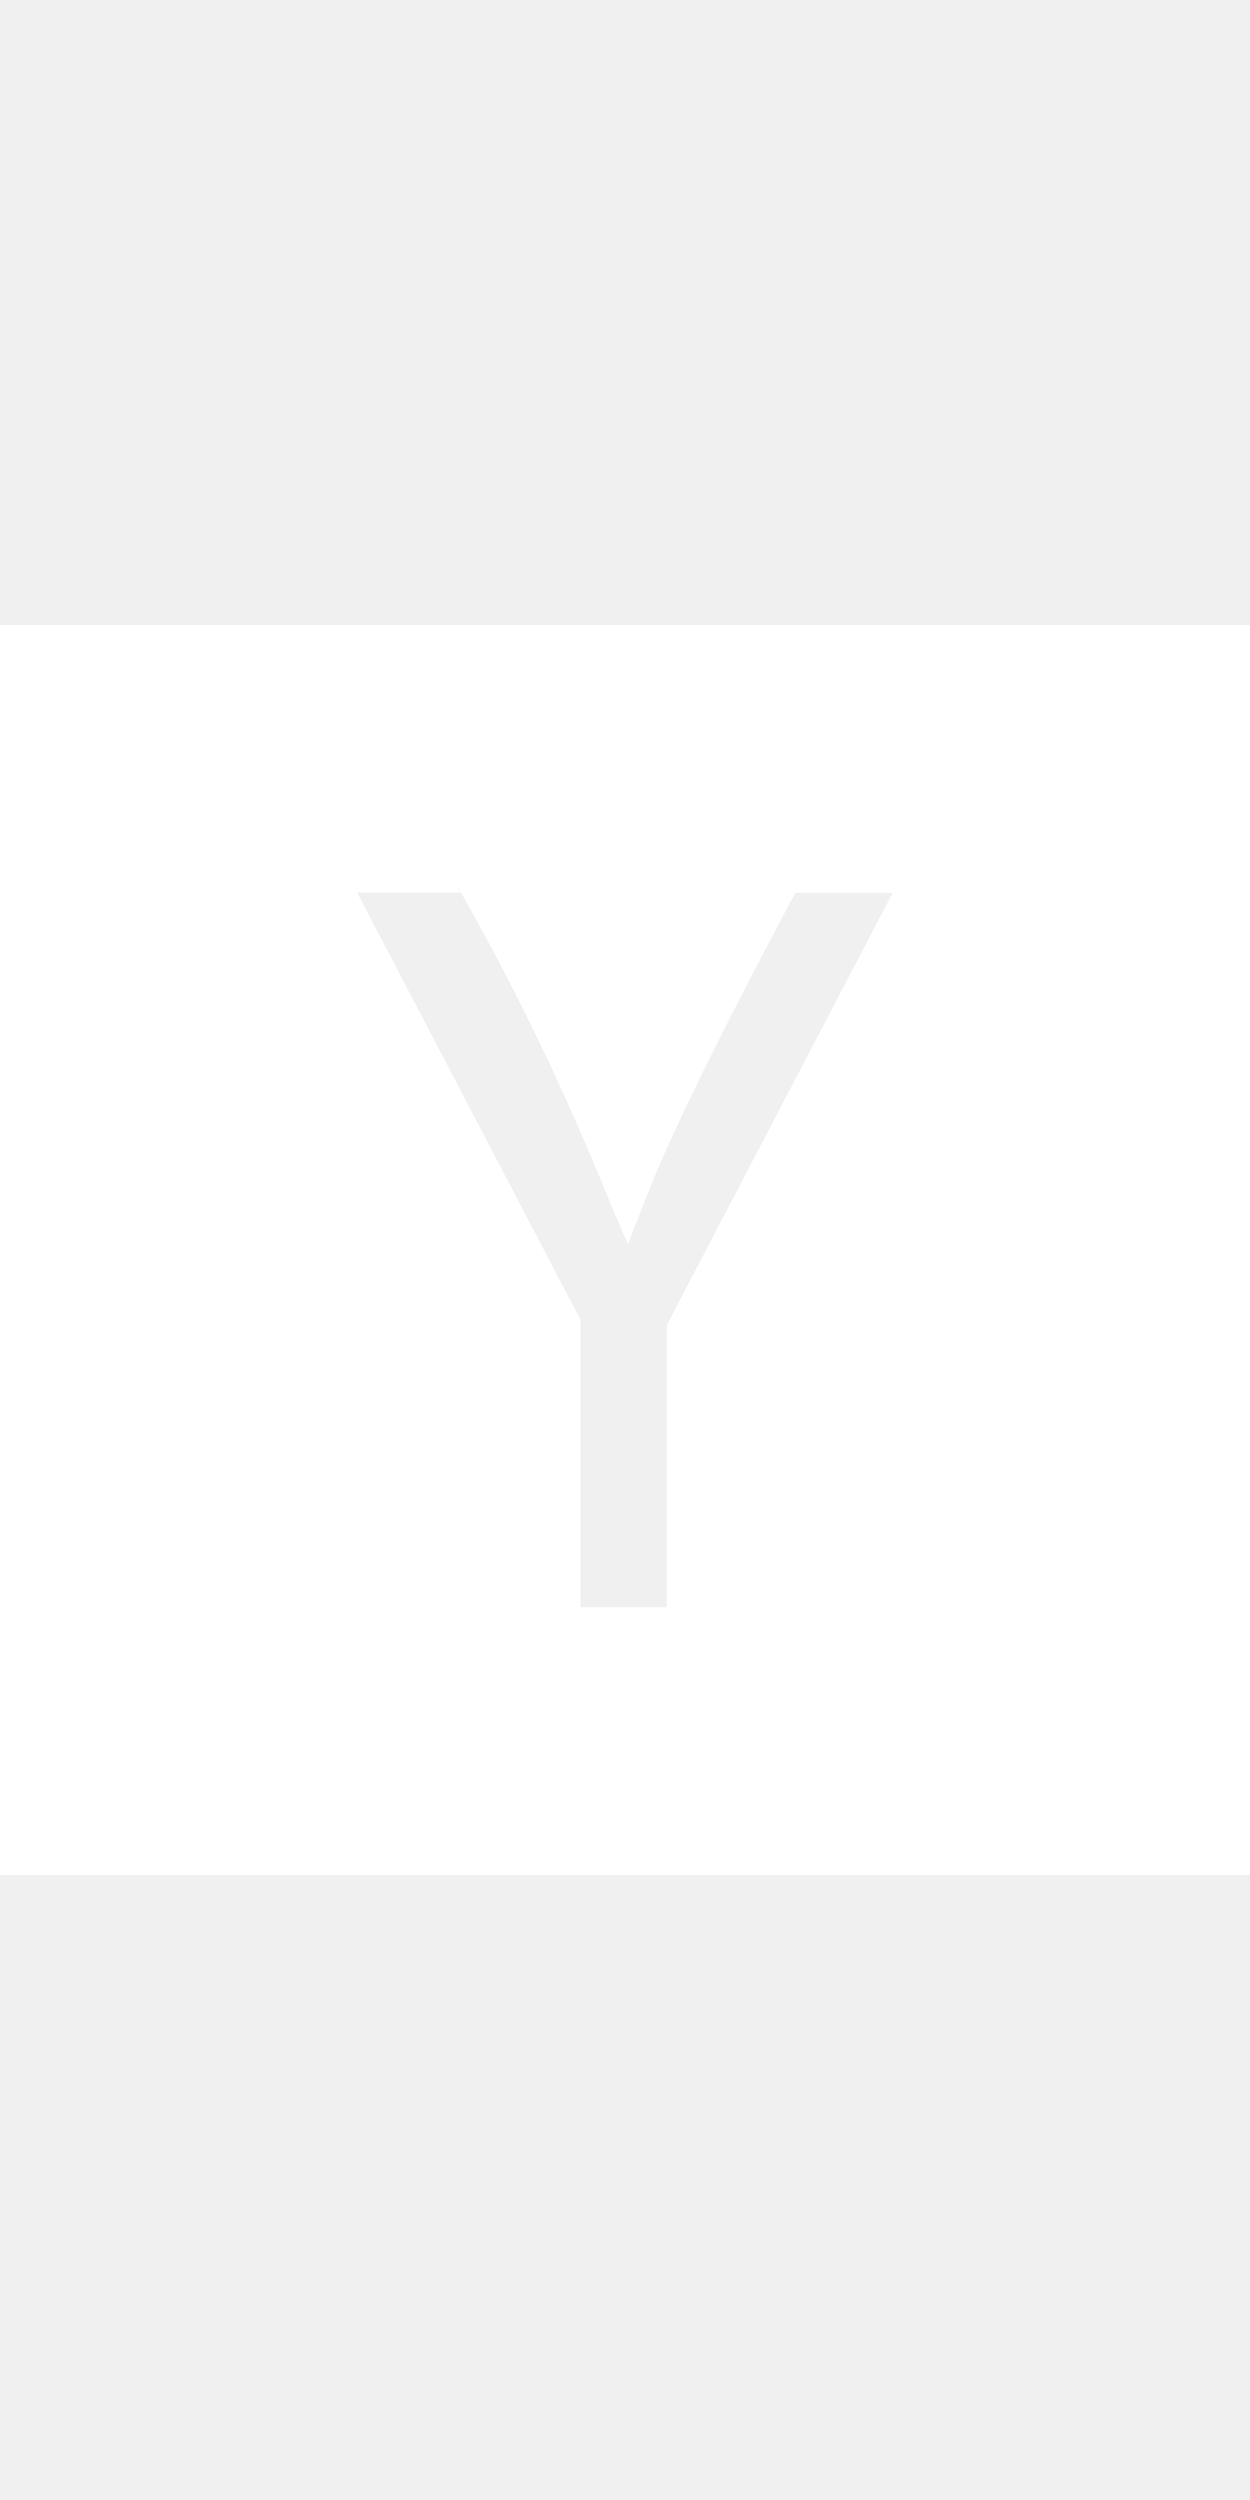
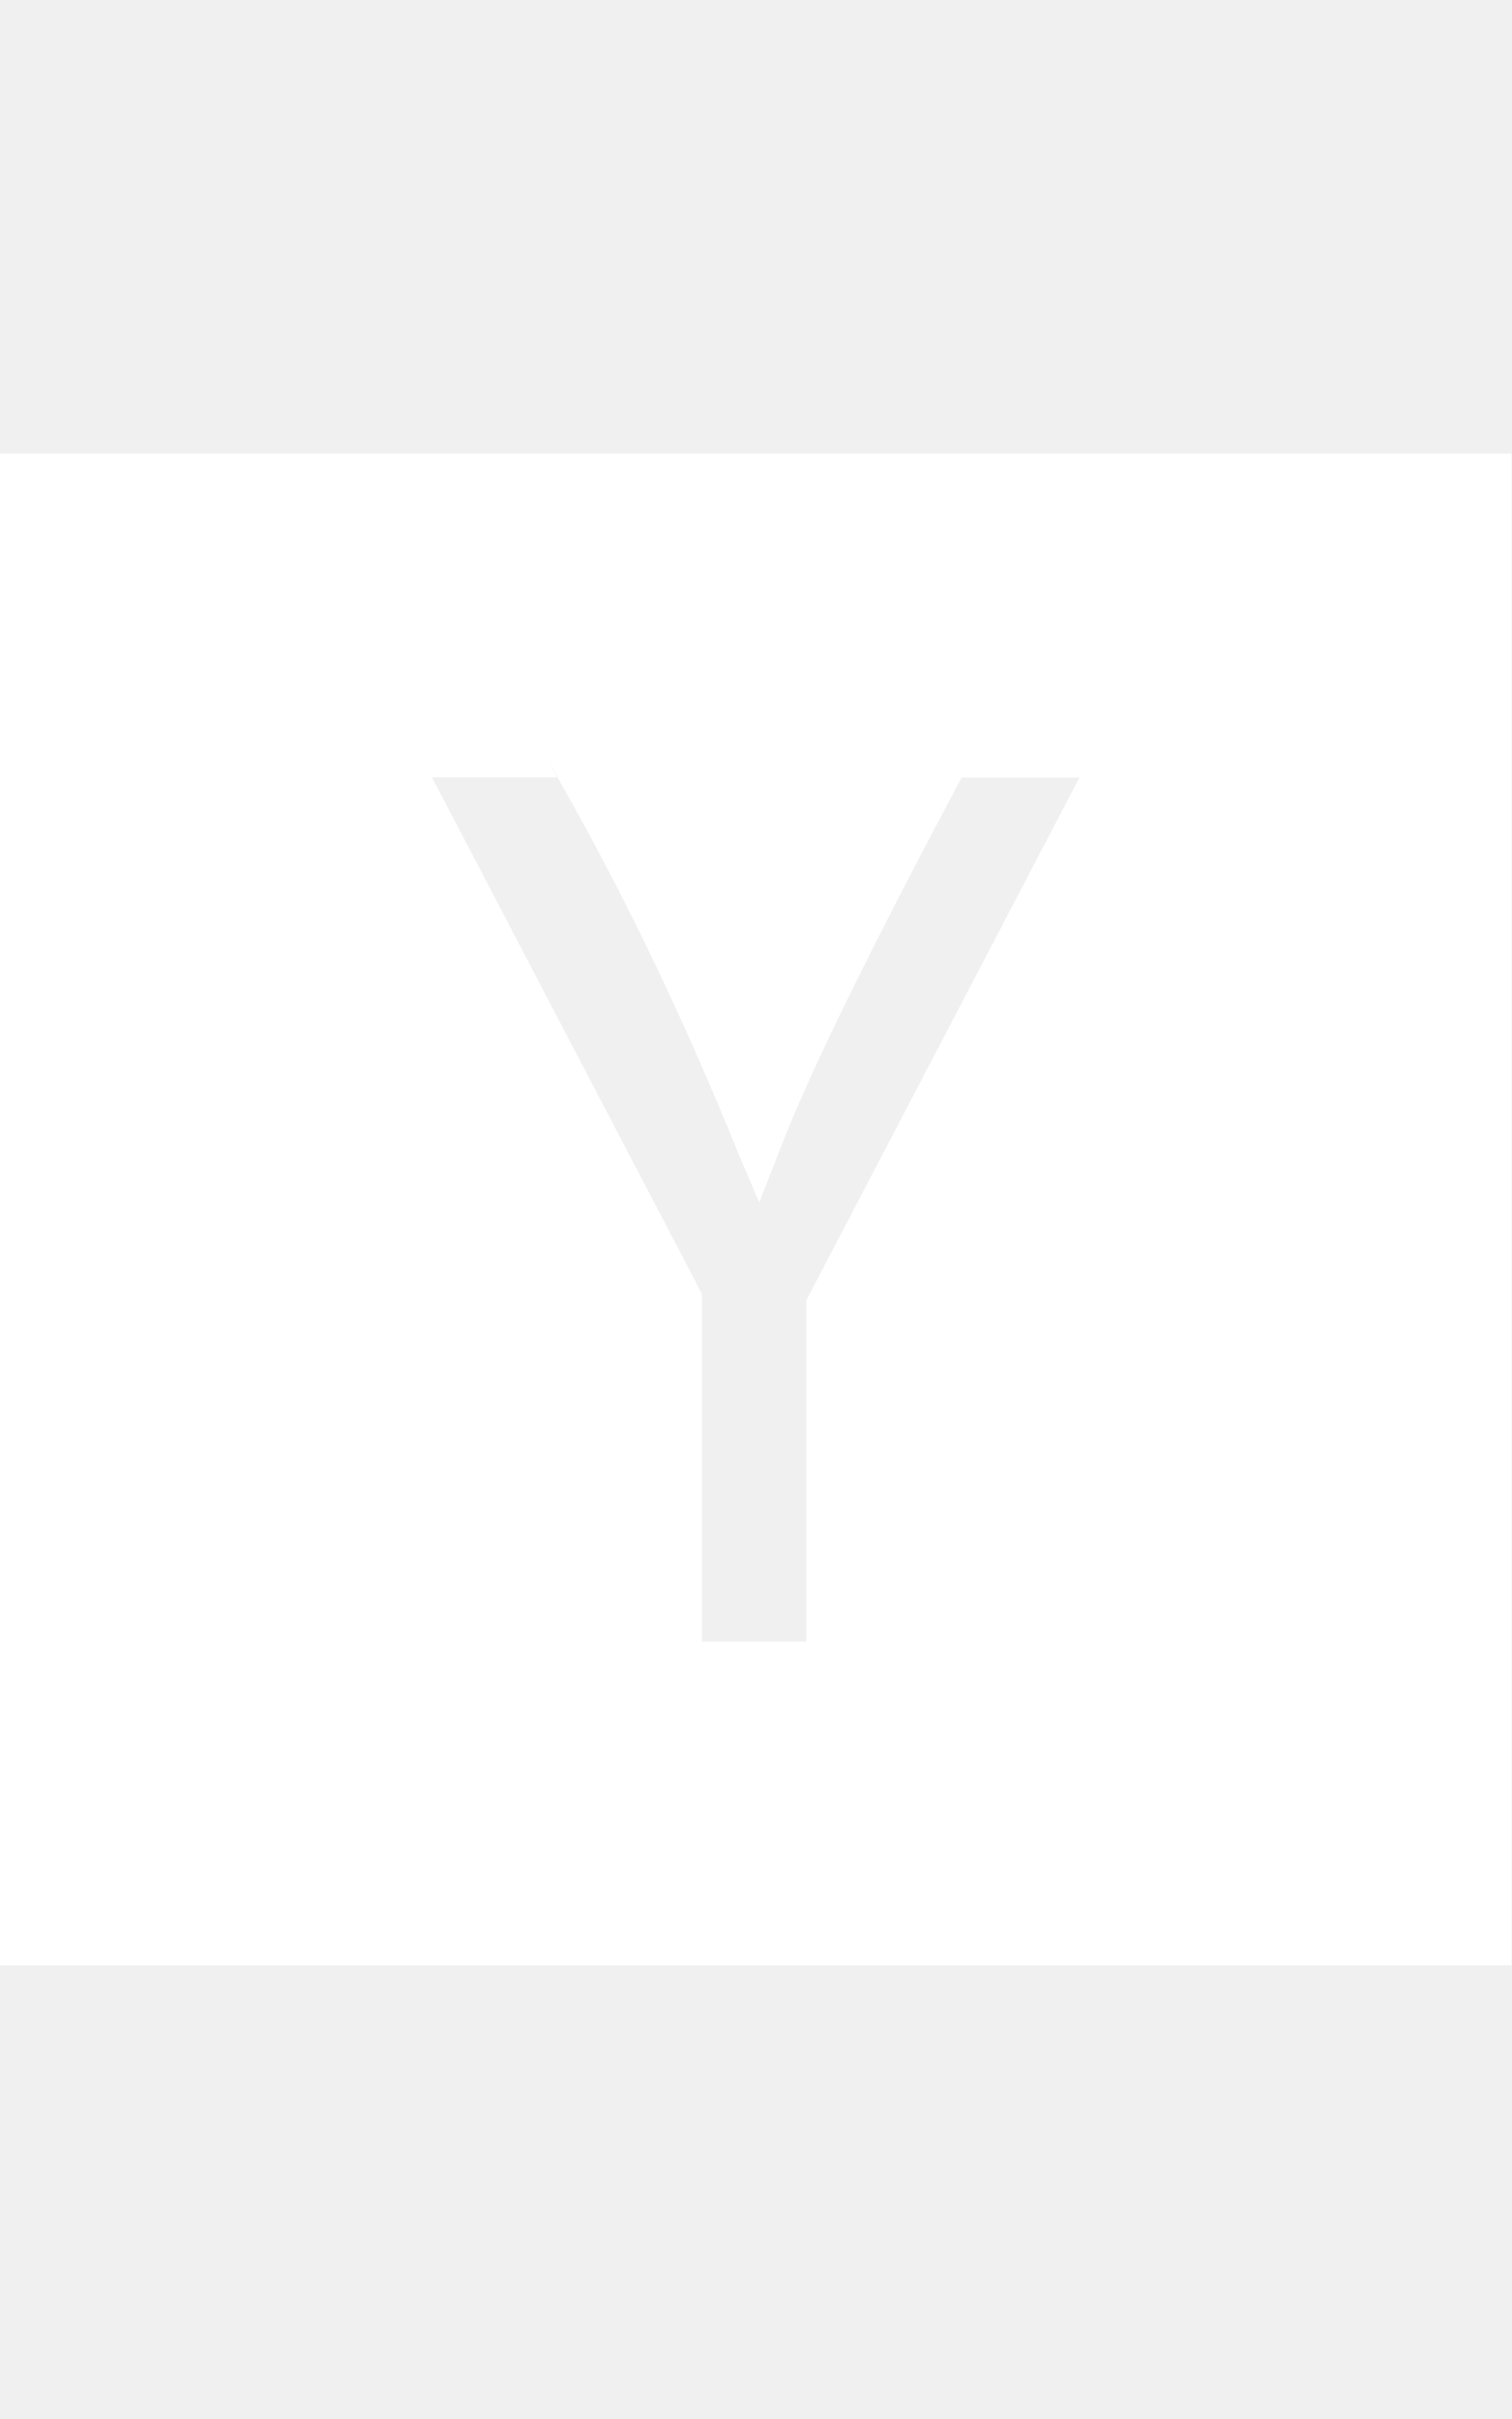
- <svg xmlns="http://www.w3.org/2000/svg" width="100%" height="100%" viewBox="0 0 20 40" version="1.1" xml:space="preserve" style="fill-rule:evenodd;clip-rule:evenodd;stroke-linejoin:round;stroke-miterlimit:2;">
-   <path d="M0,10l20,0l0,20l-20,0l0,-20Zm10.667,11.205l3.616,-6.919l-1.559,0c-1.191,2.232 -1.979,3.839 -2.366,4.822l-0.312,0.8l-0.267,-0.625c-0.8,-1.978 -1.609,-3.623 -2.518,-5.203l0.107,0.203l-1.653,0l3.572,6.833l0,4.6l1.381,0l0,-4.511Z" style="fill:#fff;fill-rule:nonzero;" />
+ <svg xmlns="http://www.w3.org/2000/svg" width="100%" height="100%" viewBox="0 0 25 40" version="1.1" xml:space="preserve" style="fill-rule:evenodd;clip-rule:evenodd;stroke-linejoin:round;stroke-miterlimit:2;">
+   <path d="M0,7.5l25,0l0,25l-25,0l0,-25Zm13.334,14.006l4.52,-8.649l-1.949,0c-1.489,2.79 -2.474,4.799 -2.957,6.027l-0.39,1l-0.334,-0.781c-1,-2.473 -2.011,-4.529 -3.148,-6.504l0.134,0.254l-2.066,0l4.465,8.541l0,5.75l1.726,0l0,-5.639l-0.001,-0Z" style="fill:#fff;fill-rule:nonzero;" />
</svg>
